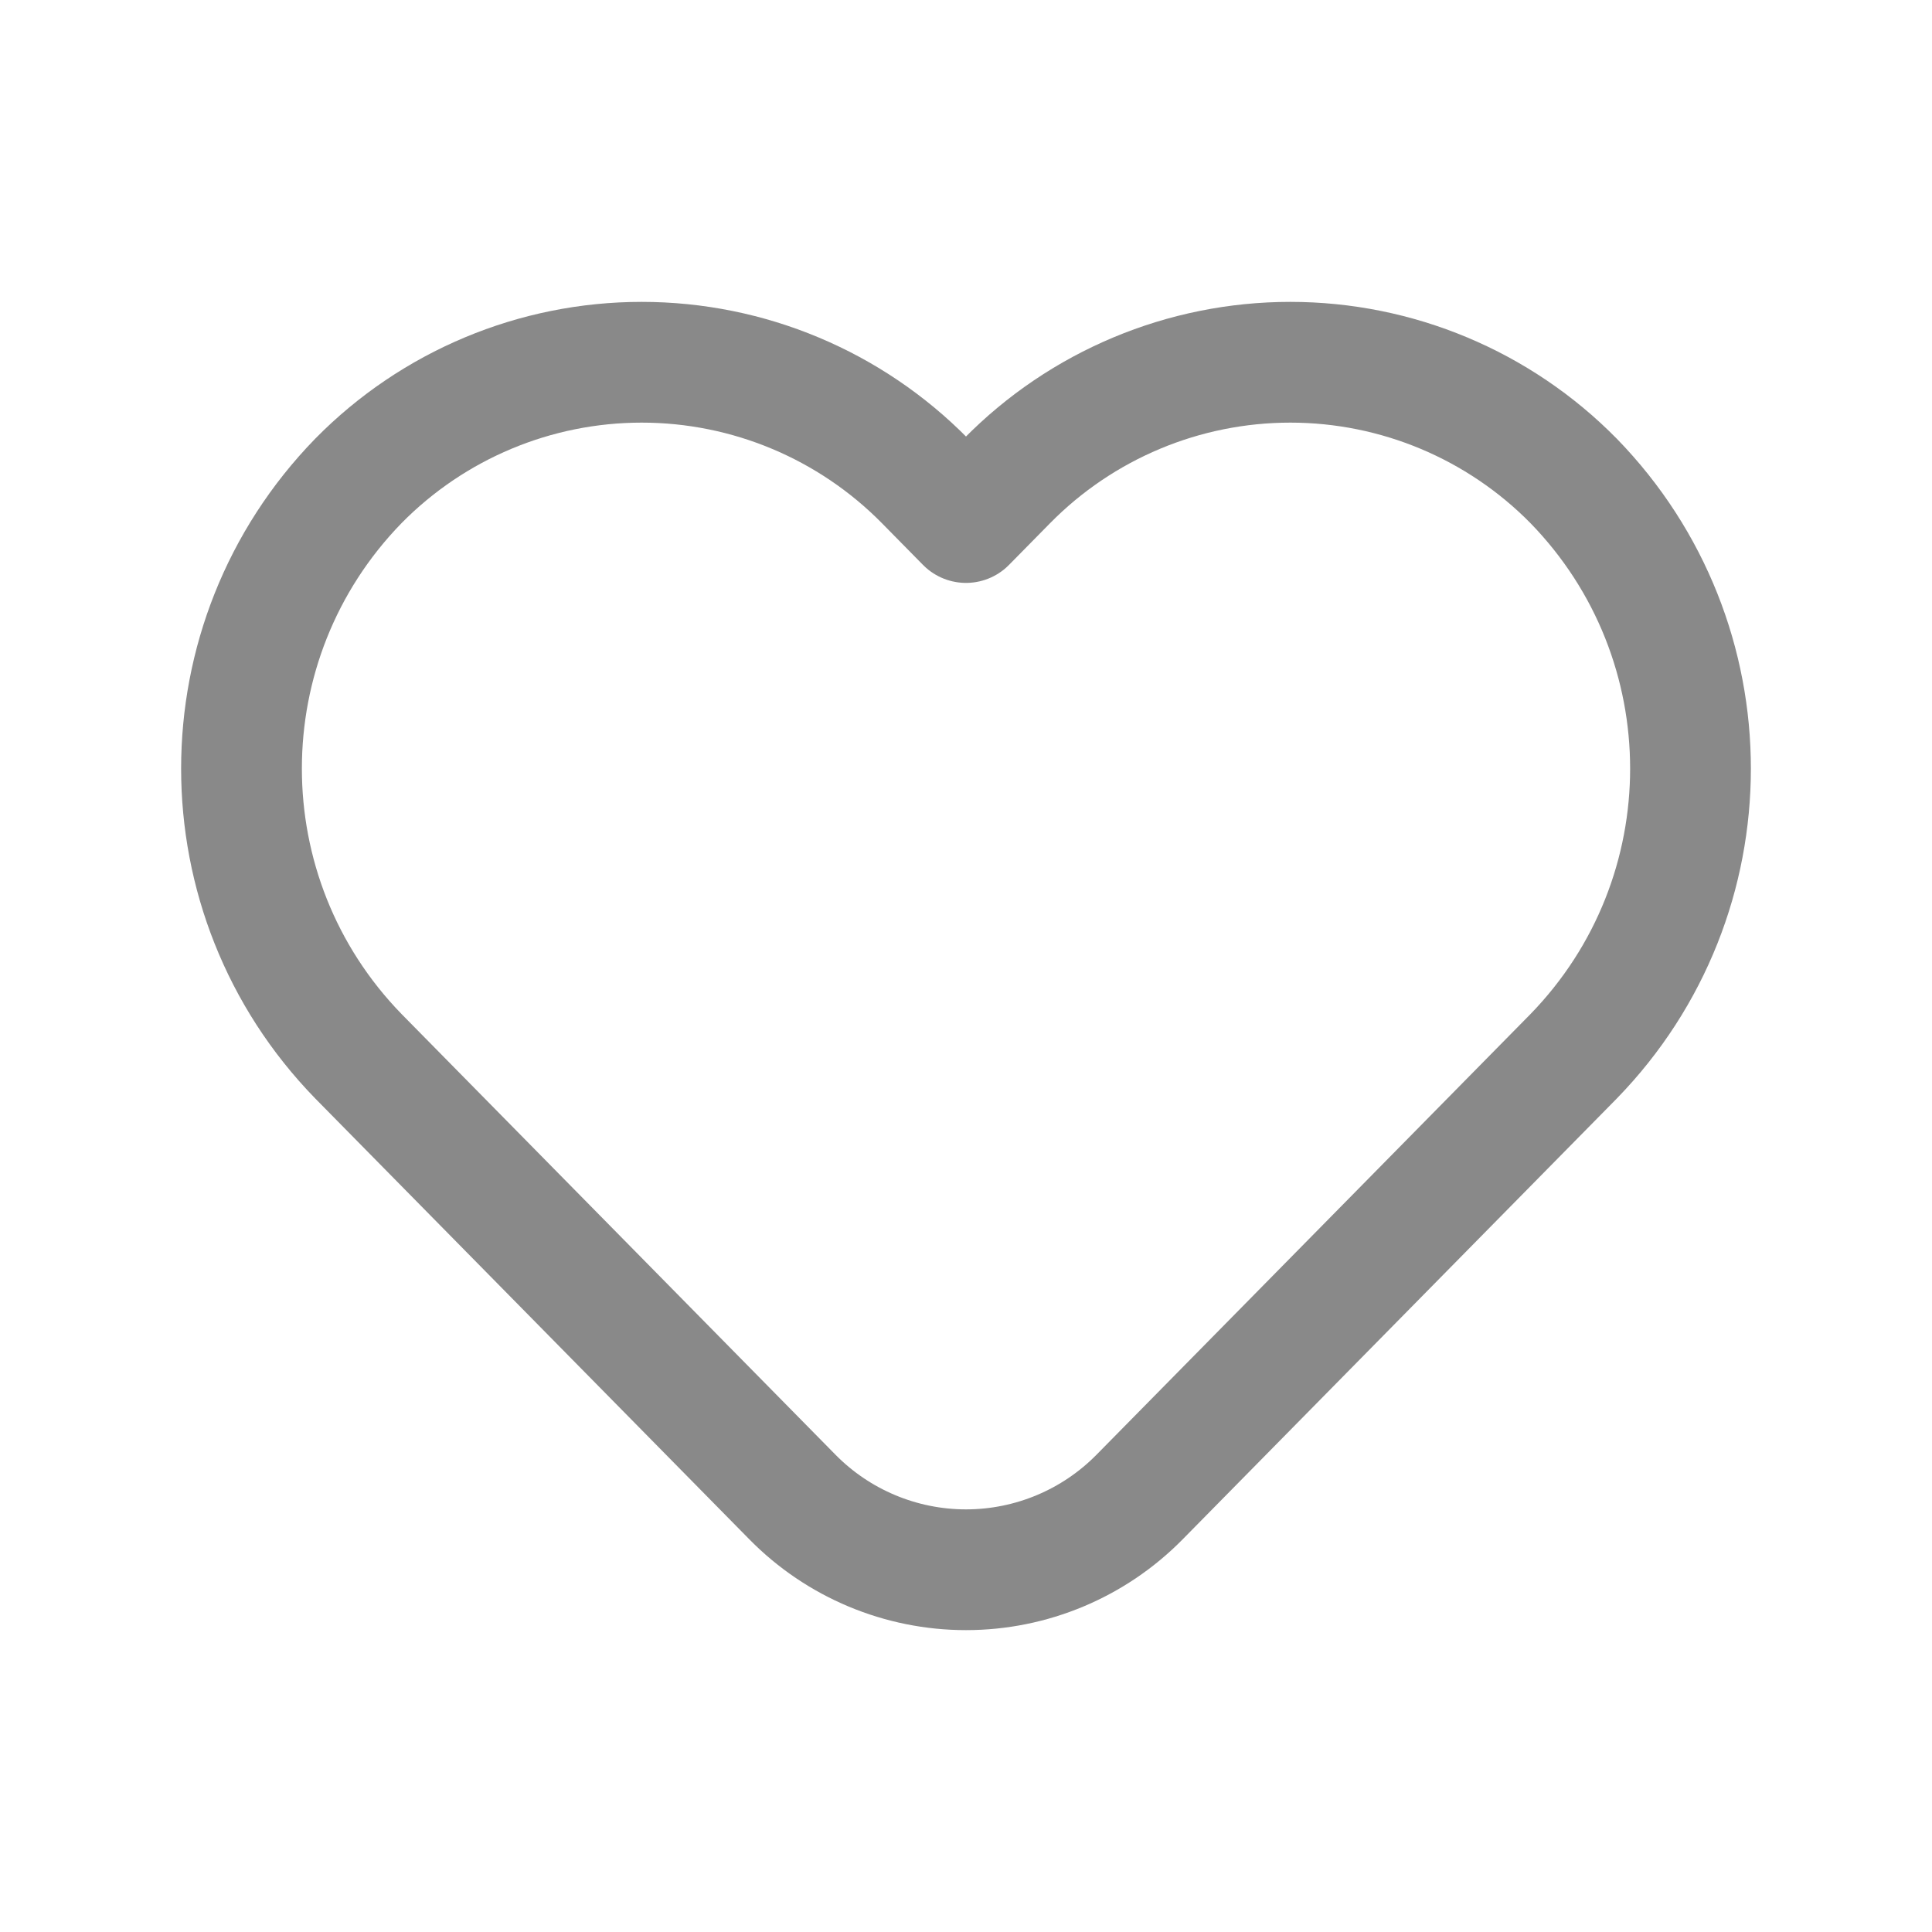
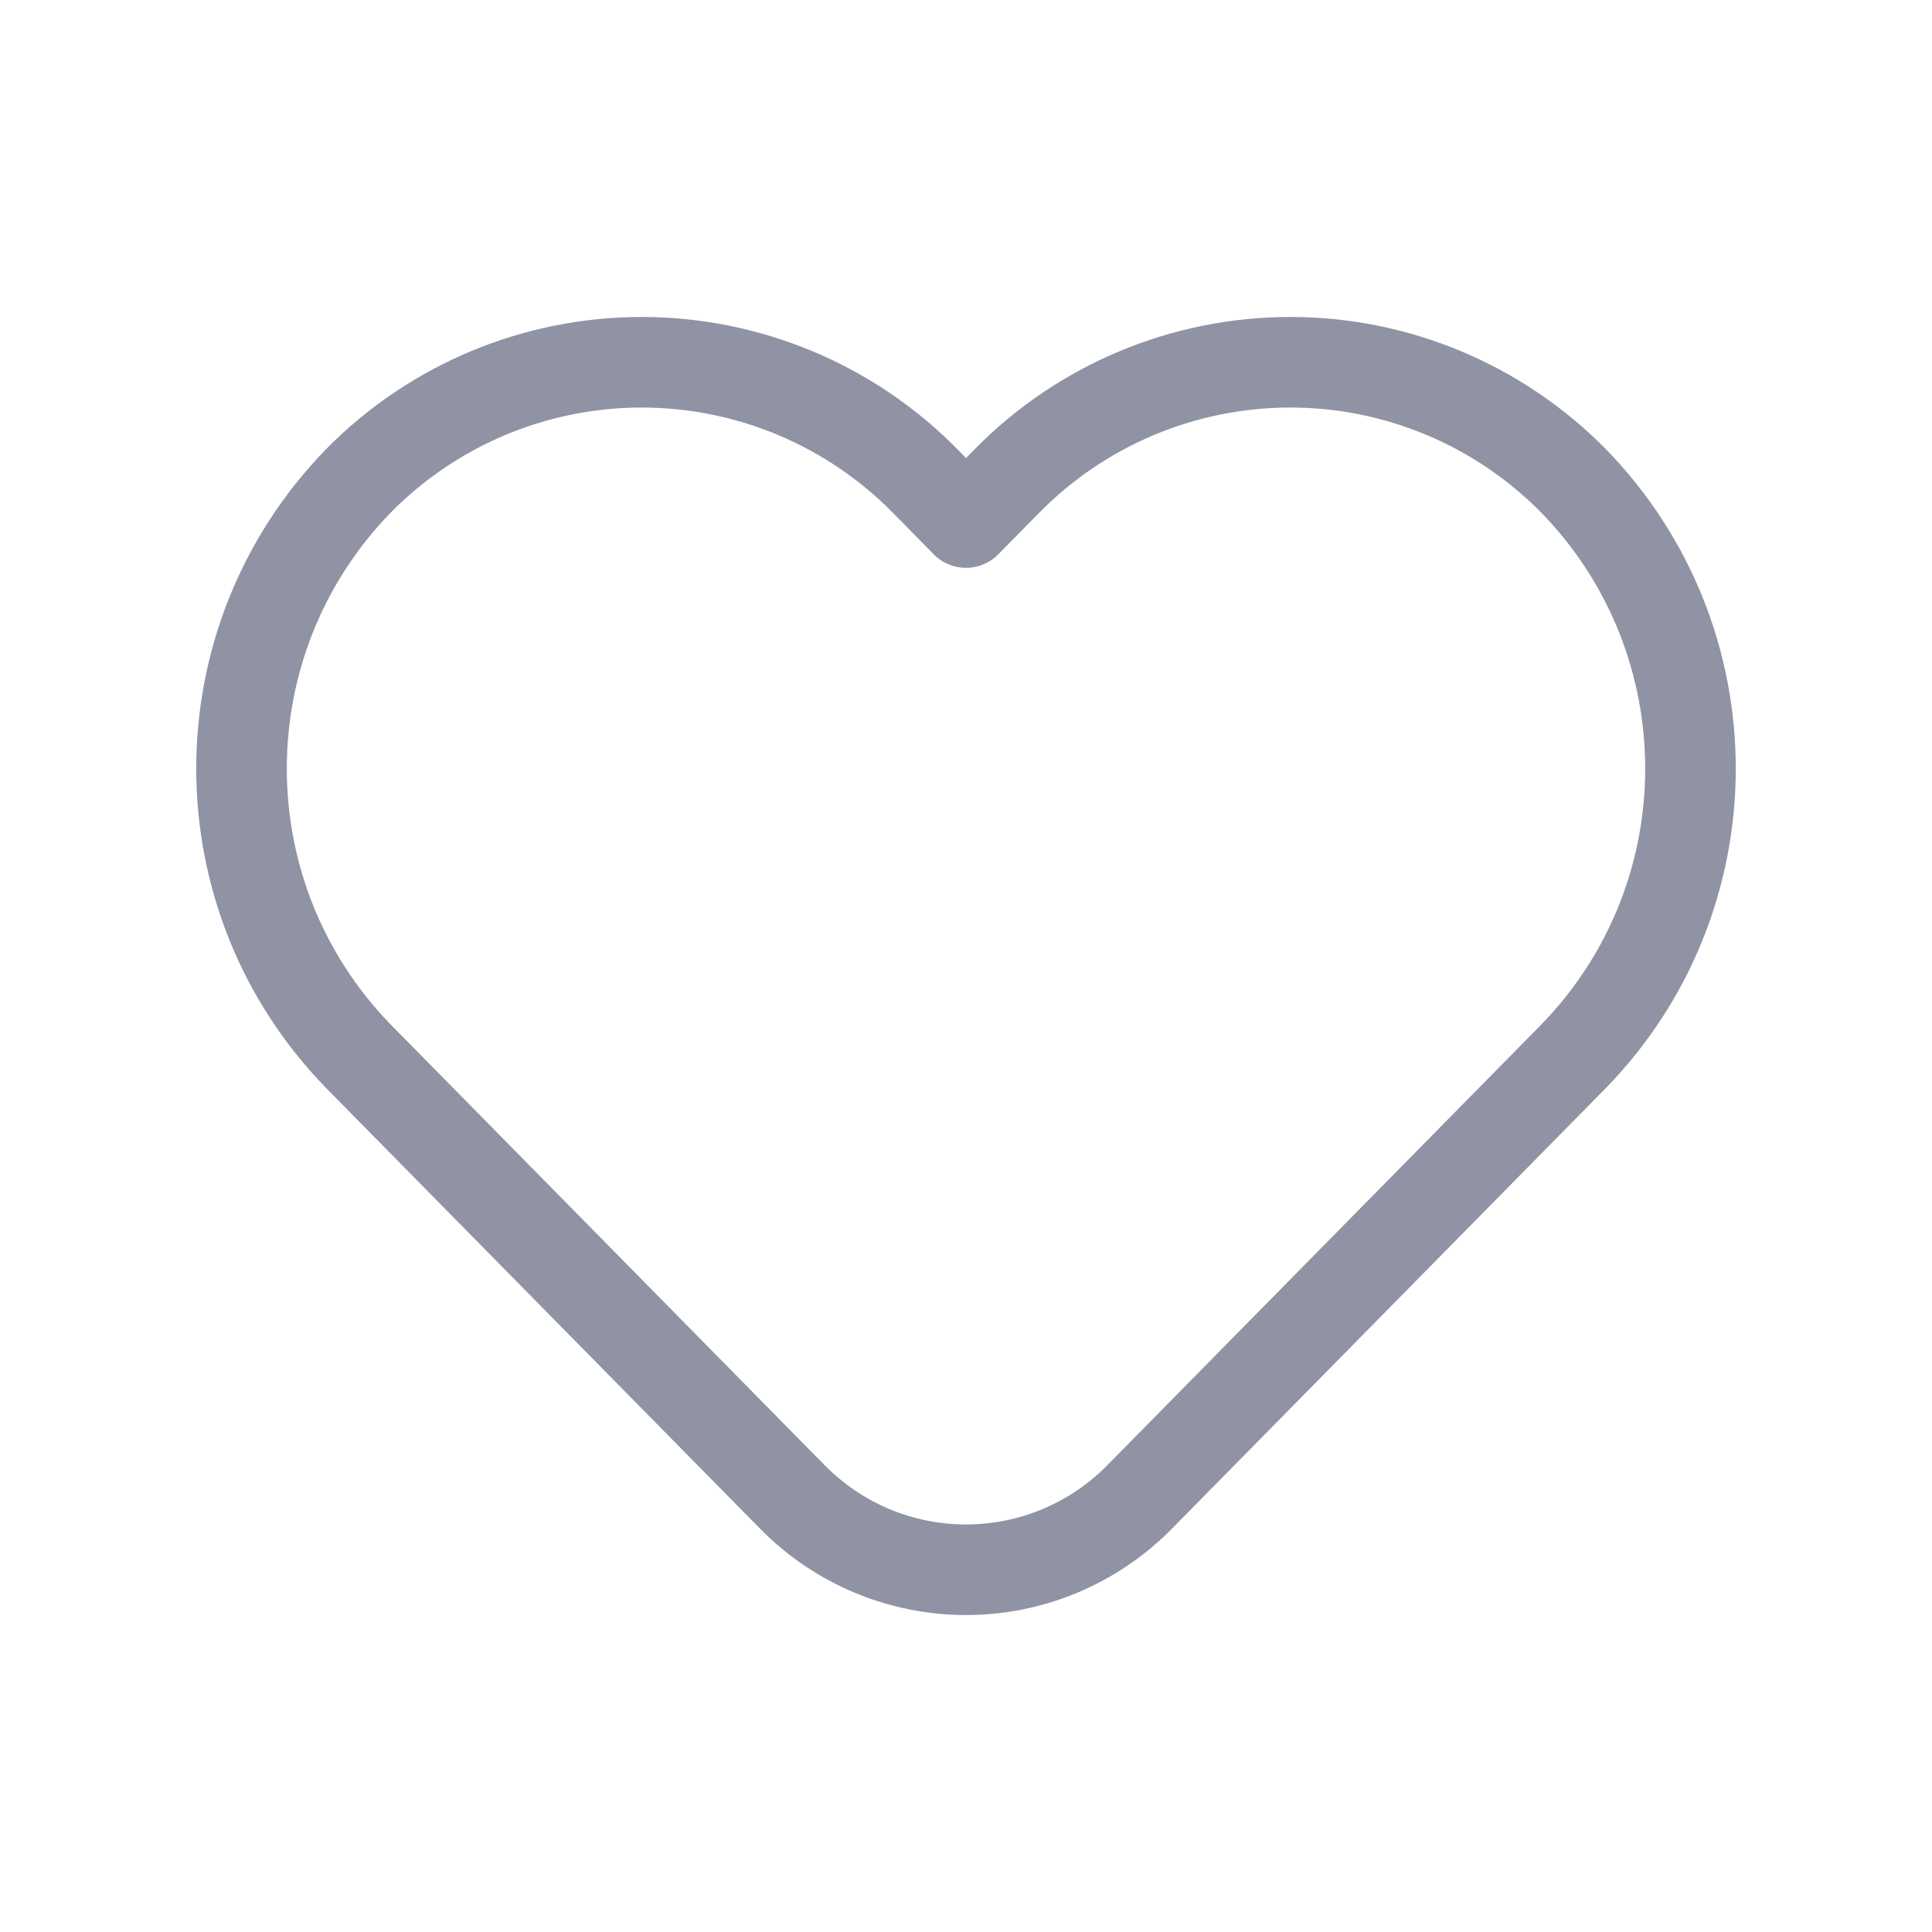
- <svg xmlns="http://www.w3.org/2000/svg" width="24" height="24" viewBox="0 0 24 24" fill="none">
-   <path fill-rule="evenodd" clip-rule="evenodd" d="M12.509 5.974L12 6.491L11.491 5.974C10.562 5.031 9.295 4.5 7.971 4.5C6.648 4.5 5.38 5.031 4.452 5.974V5.974C2.516 7.963 2.516 11.132 4.452 13.121L9.844 18.597C10.413 19.175 11.19 19.5 12 19.5C12.81 19.5 13.587 19.175 14.156 18.597L19.548 13.122C21.484 11.132 21.484 7.963 19.548 5.974V5.974C18.62 5.031 17.352 4.5 16.029 4.5C14.705 4.5 13.437 5.031 12.509 5.974Z" stroke="#898989" stroke-width="1.5" stroke-linecap="round" stroke-linejoin="round" />
+ <svg xmlns="http://www.w3.org/2000/svg" width="32" height="32" viewBox="0 0 32 32" fill="none">
+   <path fill-rule="evenodd" clip-rule="evenodd" d="M16.679 7.966L16 8.655L15.321 7.965C14.083 6.708 12.393 6 10.628 6C8.864 6 7.173 6.708 5.936 7.965V7.965C3.355 10.618 3.355 14.843 5.936 17.495L13.126 24.796C13.884 25.566 14.919 26 16 26C17.081 26 18.116 25.566 18.874 24.796L26.064 17.495C28.645 14.843 28.645 10.618 26.064 7.966V7.966C24.826 6.708 23.136 6 21.372 6C19.607 6 17.916 6.708 16.679 7.966Z" stroke="#8F93A3" stroke-width="1.5" stroke-linecap="round" stroke-linejoin="round" />
</svg>
